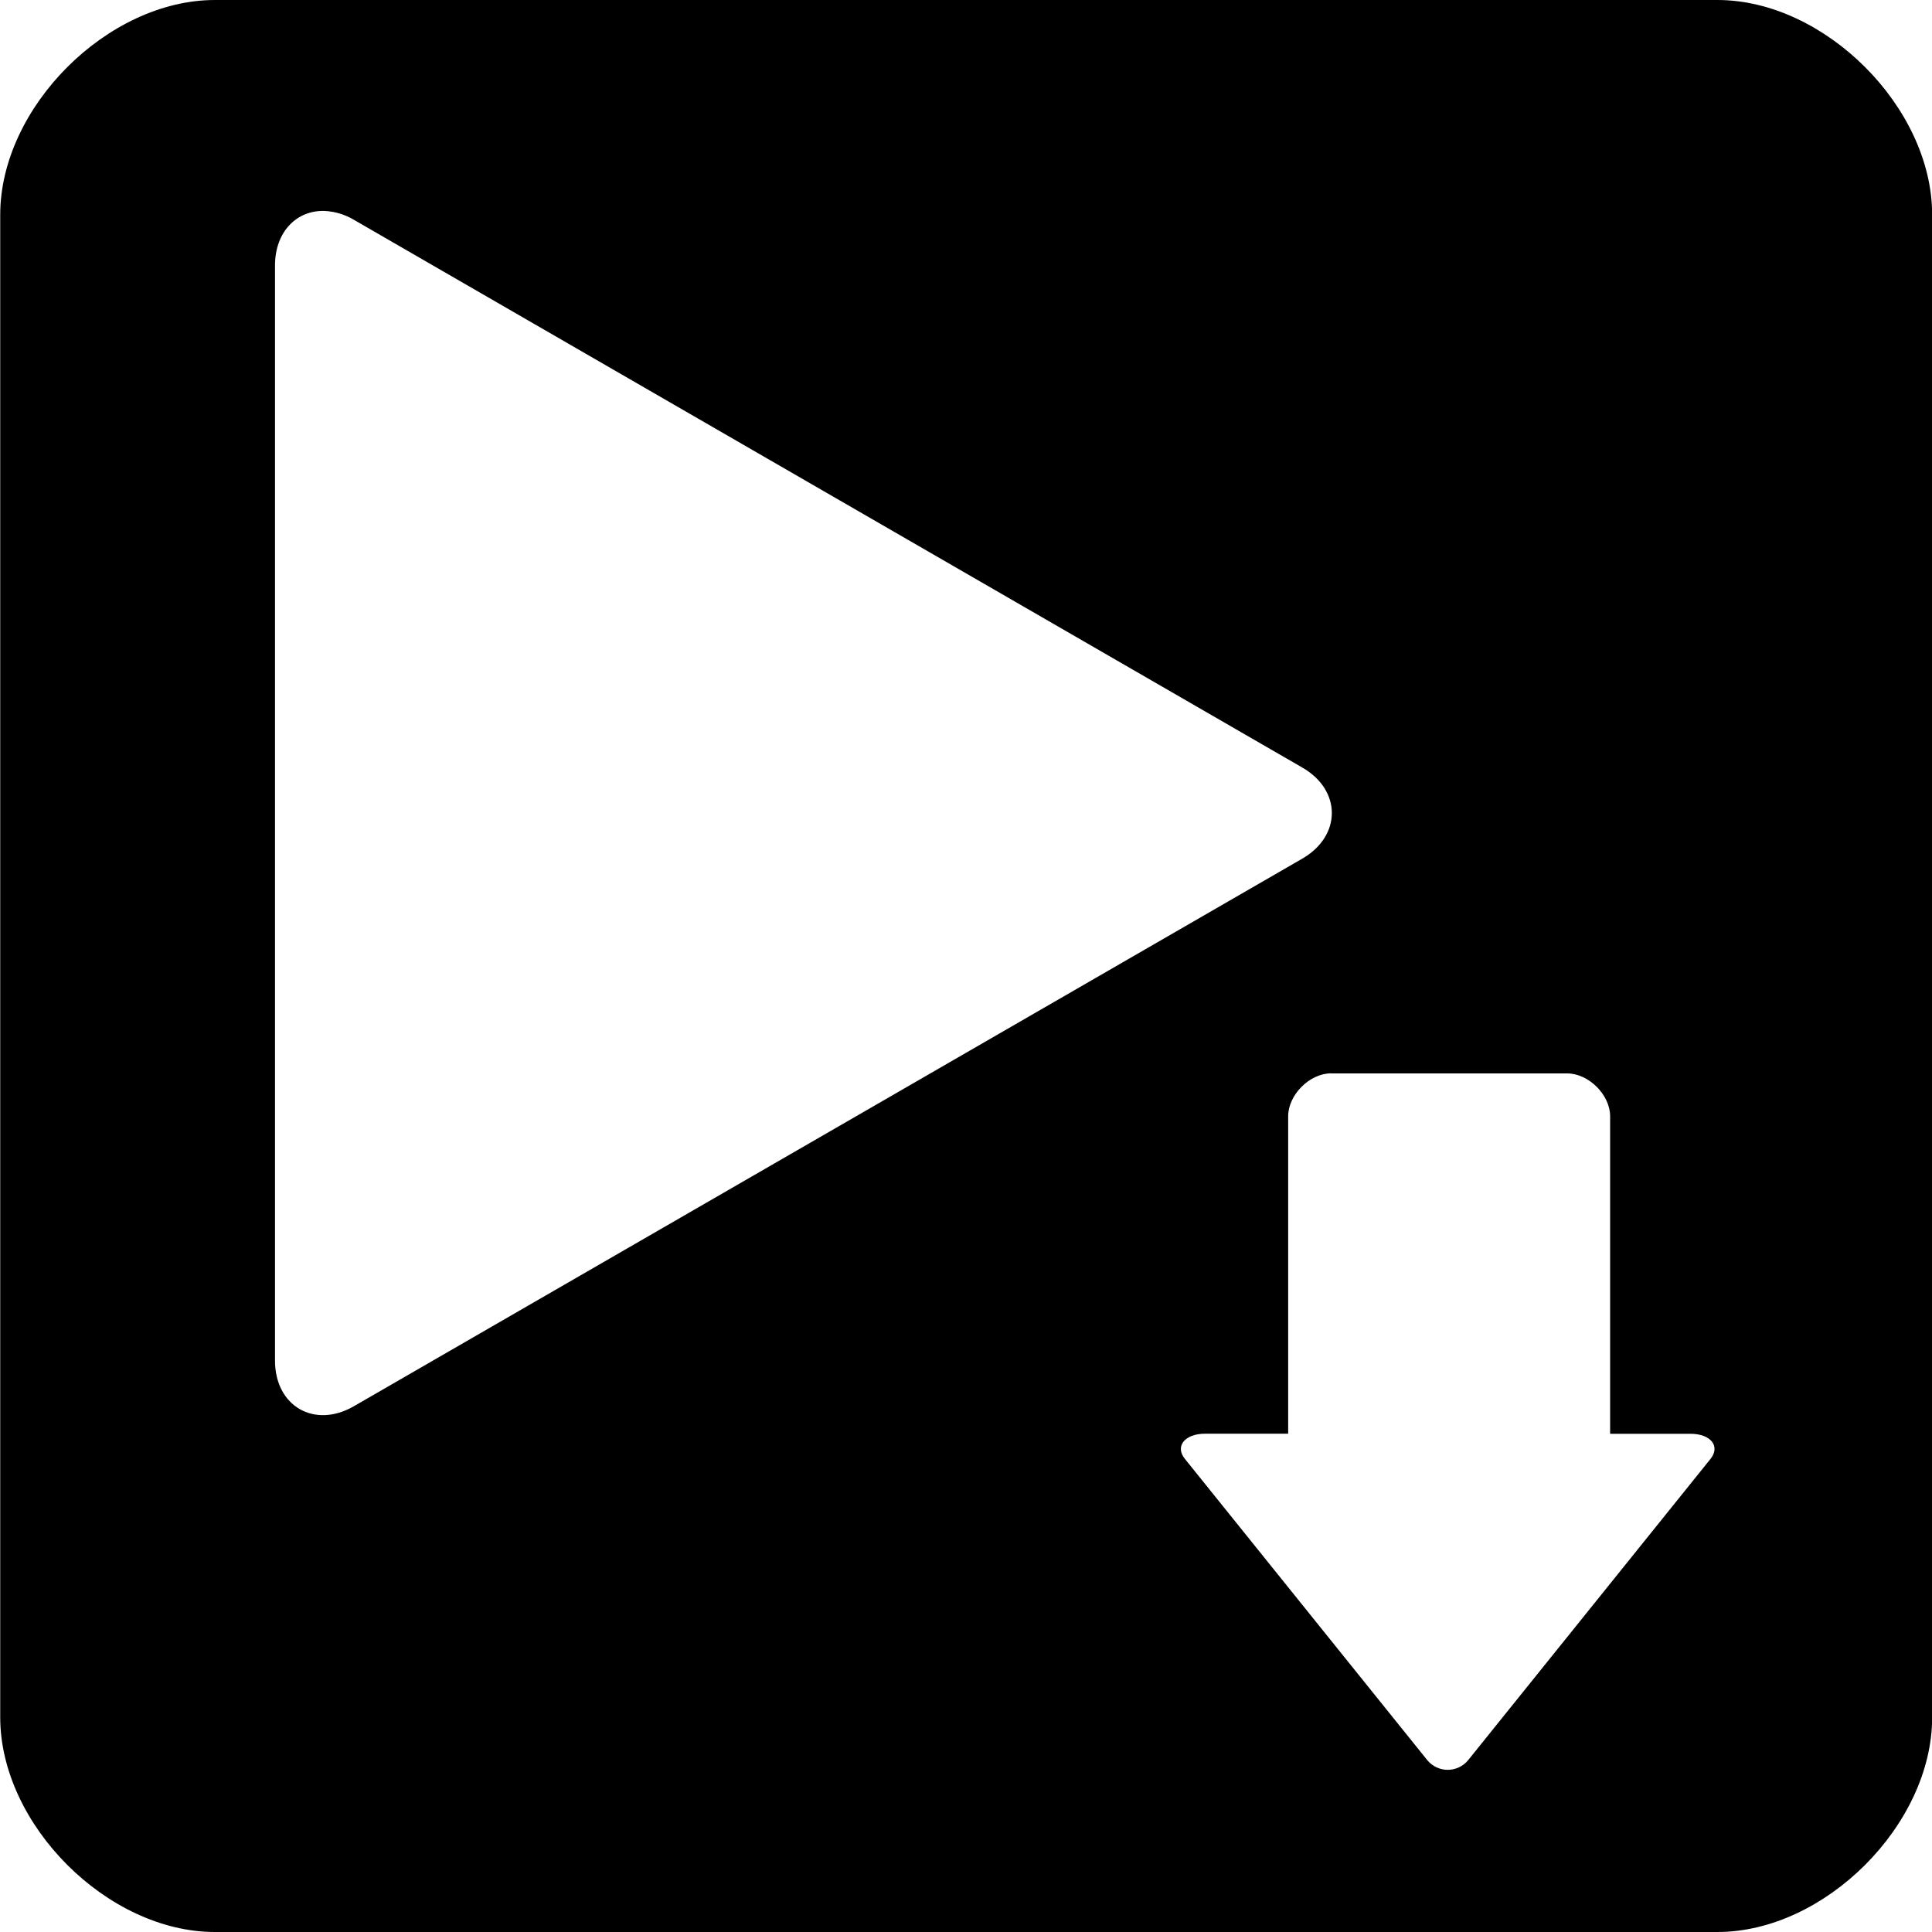
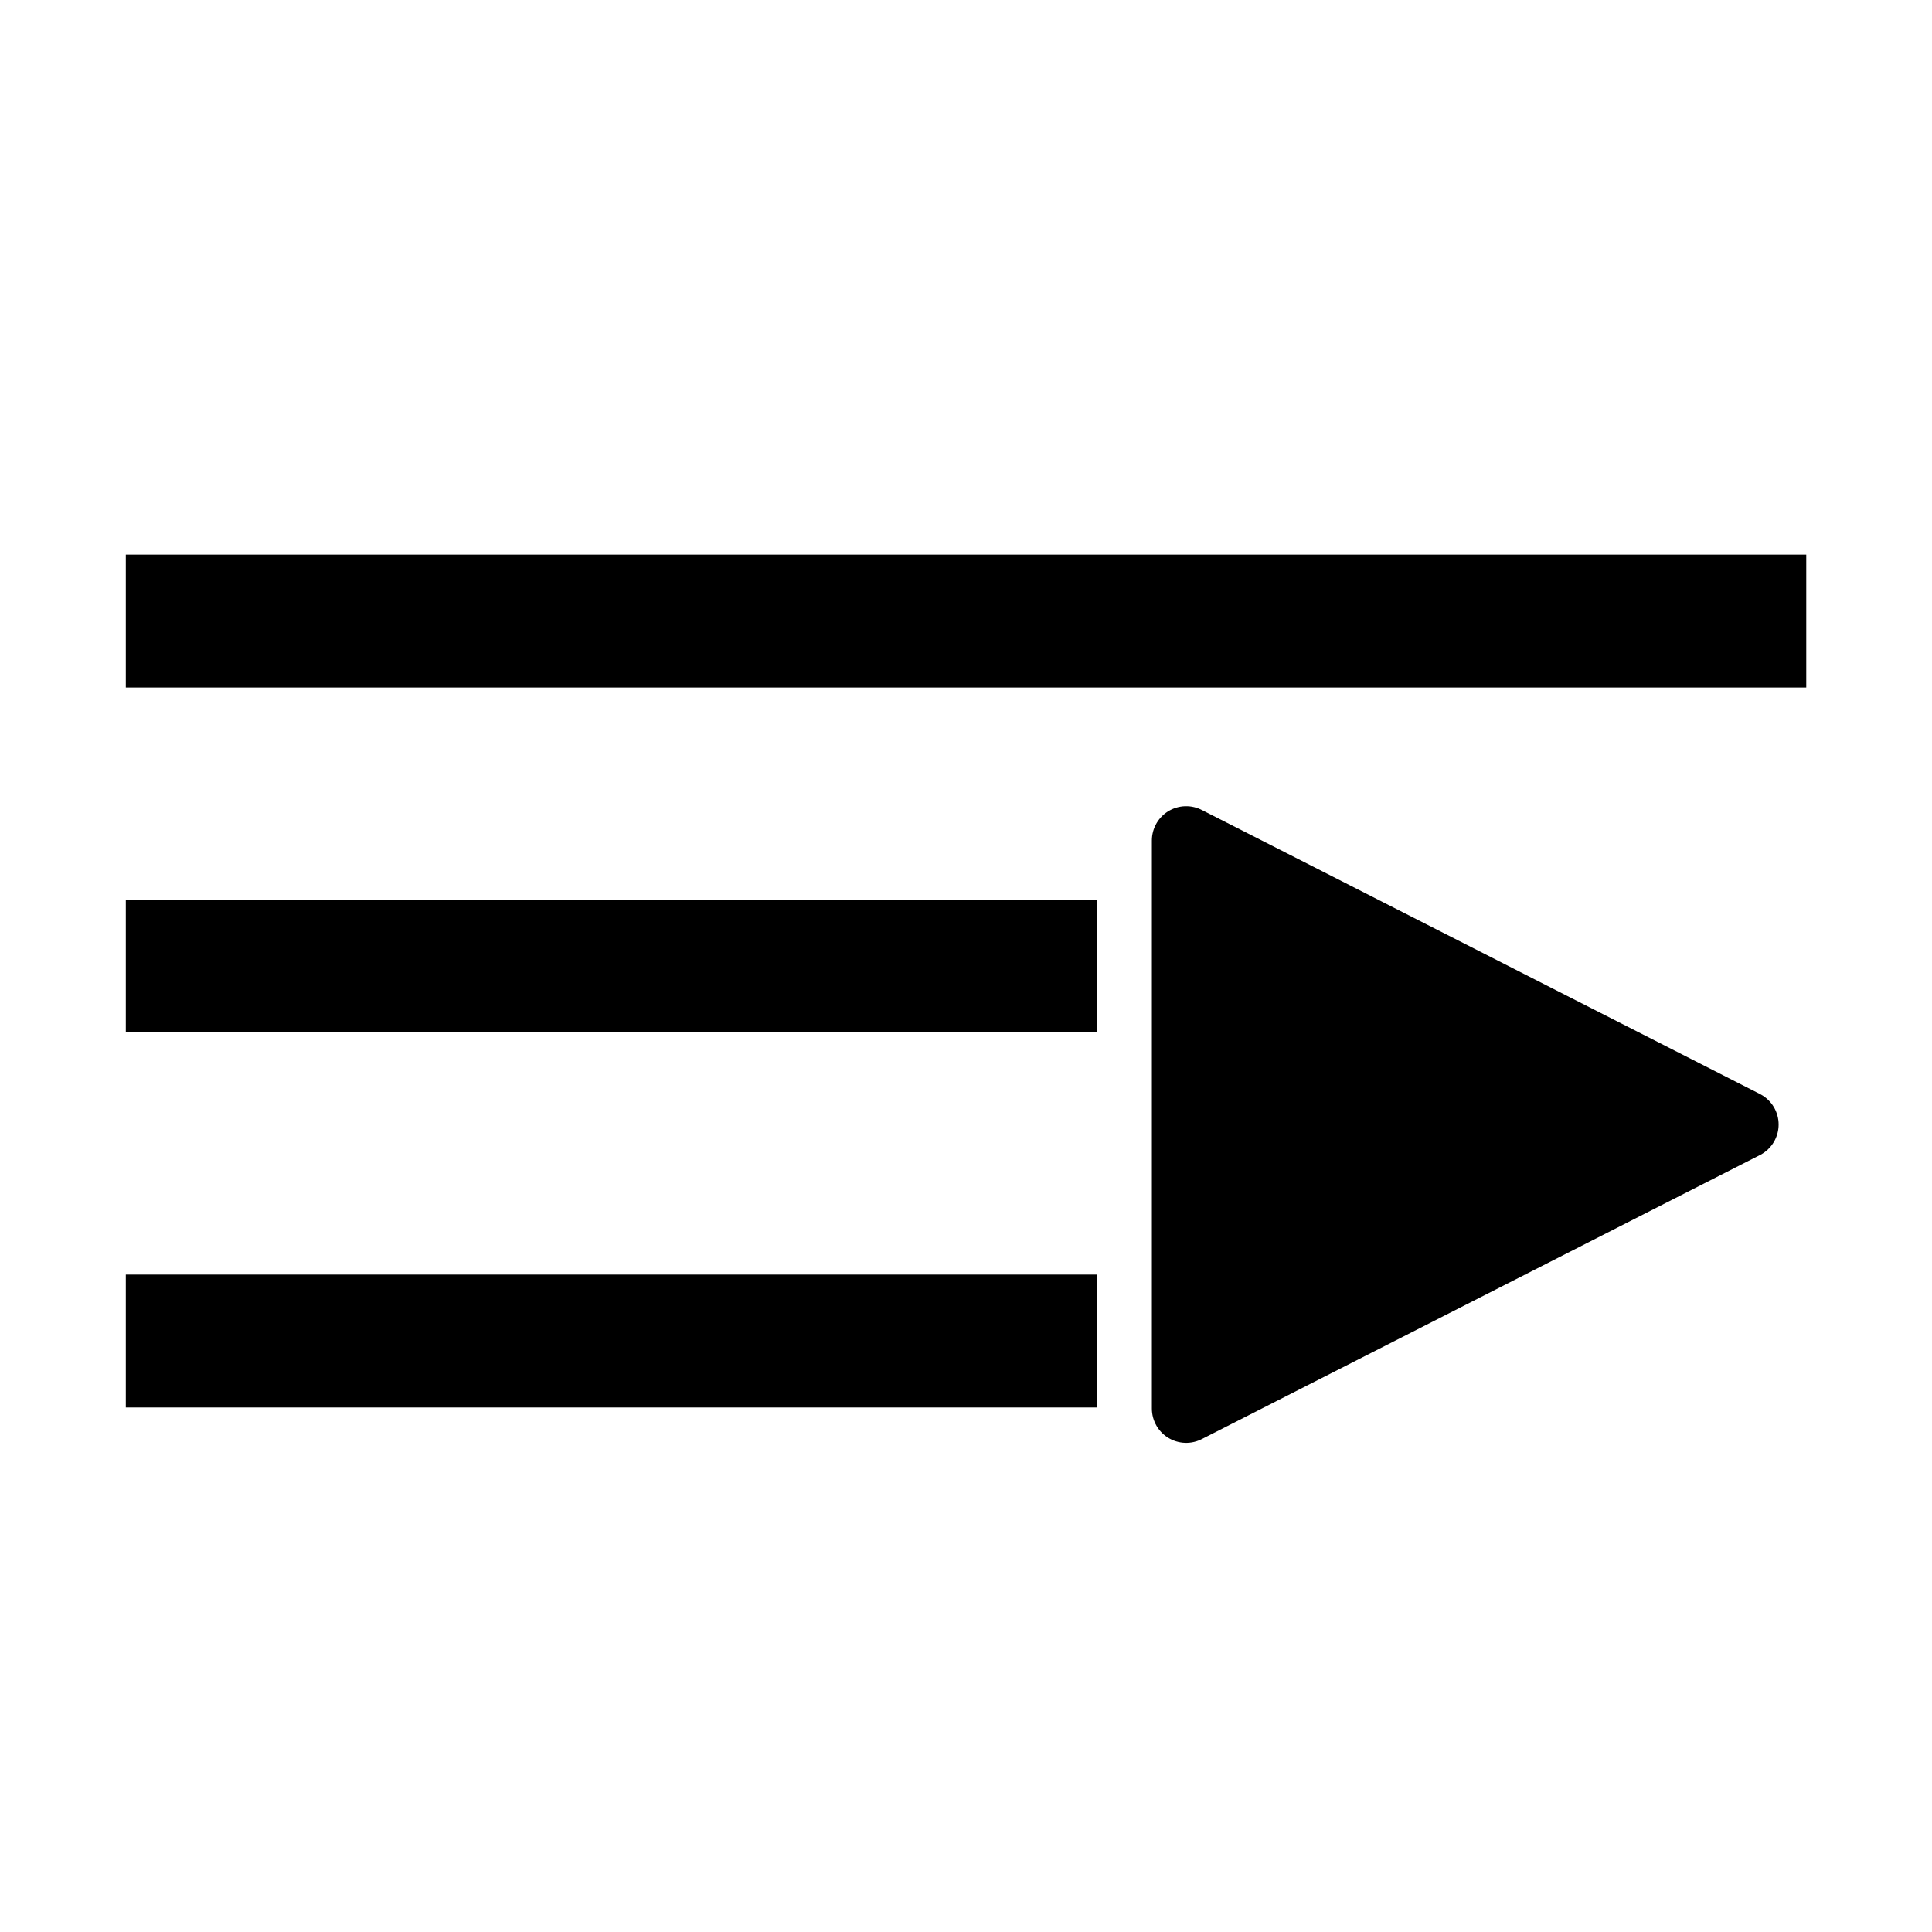
<svg xmlns="http://www.w3.org/2000/svg" width="100" height="100" viewBox="0 0 26.458 26.458">
-   <path d="M1.323 1.323h23.812v23.812H1.323z" fill="none" />
-   <path d="M2.943 0C1.473 0 .003 1.47.003 2.94v20.578c0 1.471 1.47 2.94 2.94 2.94H23.52c1.47 0 2.94-1.469 2.94-2.939V2.94c0-1.47-1.47-2.94-2.94-2.94zM4.45 2.889a.867.867 0 0 1 .398.122l12.986 7.5c.54.31.54.936 0 1.248L4.846 19.258c-.54.311-1.08 0-1.08-.626V3.637c0-.47.304-.763.684-.748zM18.228 14.7h3.233c.295 0 .589.293.589.587v4.348h1.1c.277 0 .414.17.275.344l-3.321 4.128a.362.362 0 0 1-.556 0l-3.322-4.129c-.139-.172 0-.344.277-.344h1.138v-4.347c0-.294.294-.588.588-.588z" />
+   <path d="M1.723 12.319h13.305v1.82H1.723zM1.723 7.595h23.013v1.82H1.723zM1.723 17.455h13.305v1.82H1.723z" />
+   <path d="M16.244 11.51v7.78l7.644-3.89z" stroke="#000" stroke-width=".939" stroke-linejoin="round" paint-order="fill markers stroke" />
</svg>
